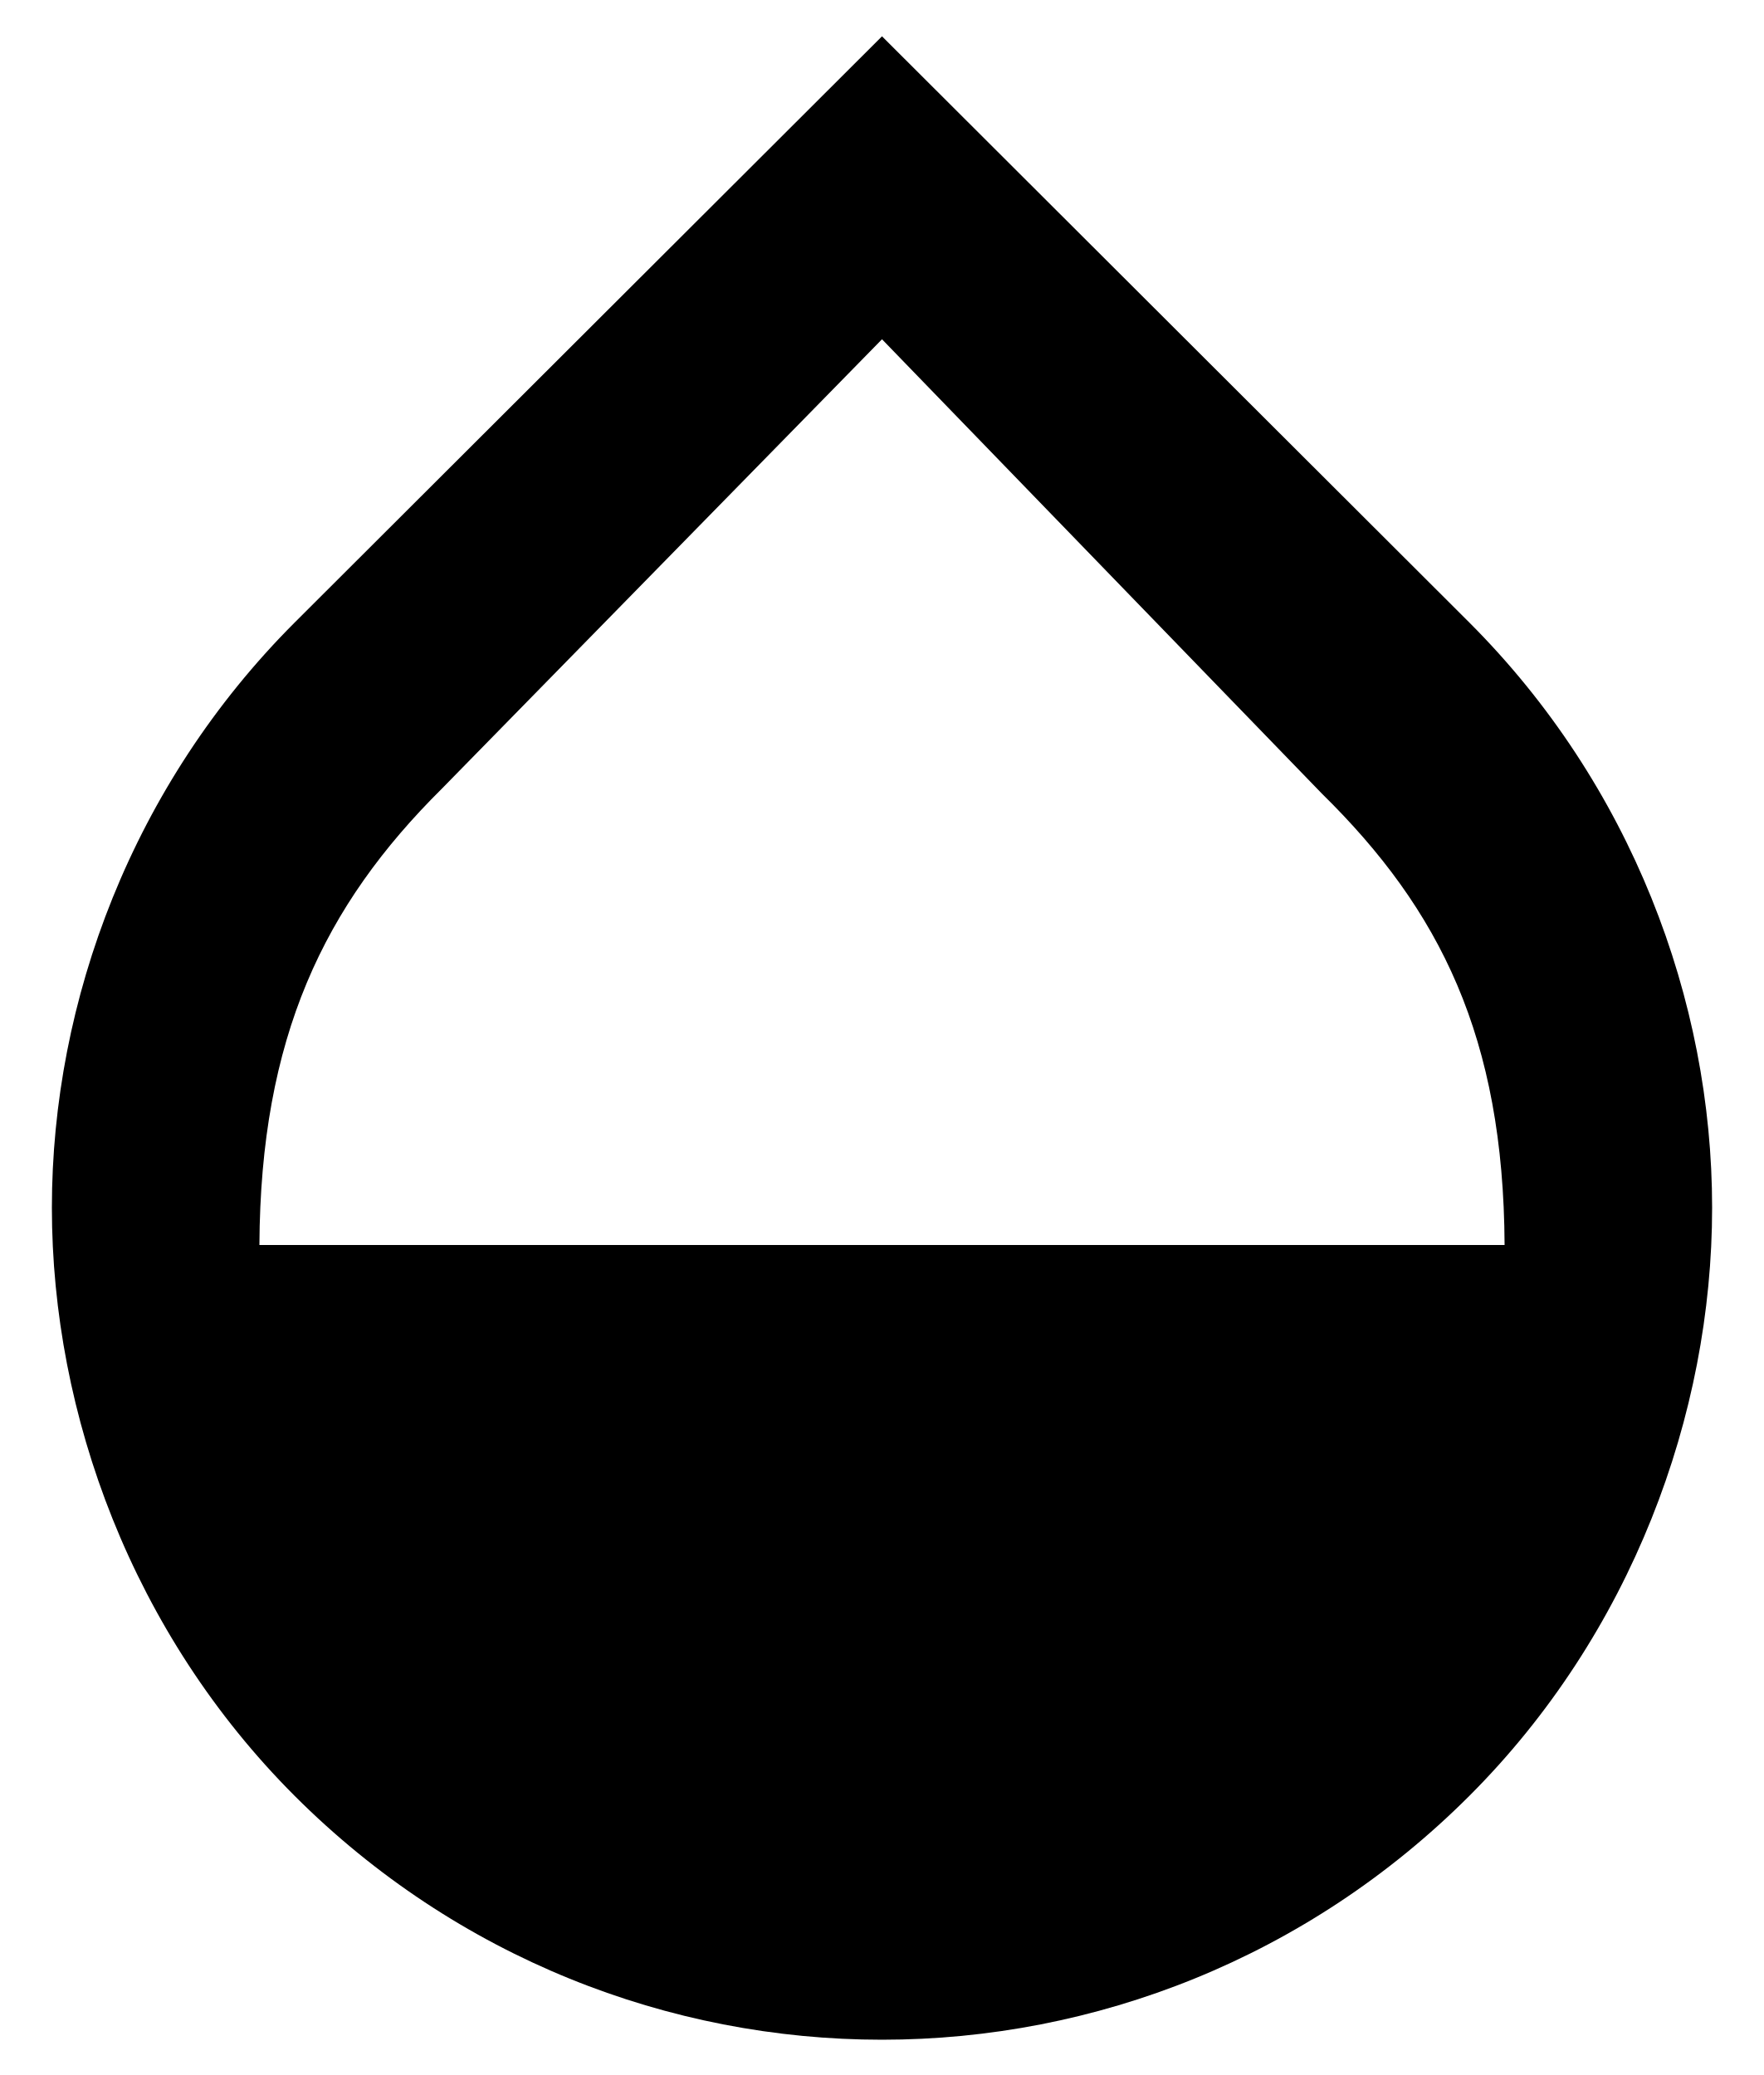
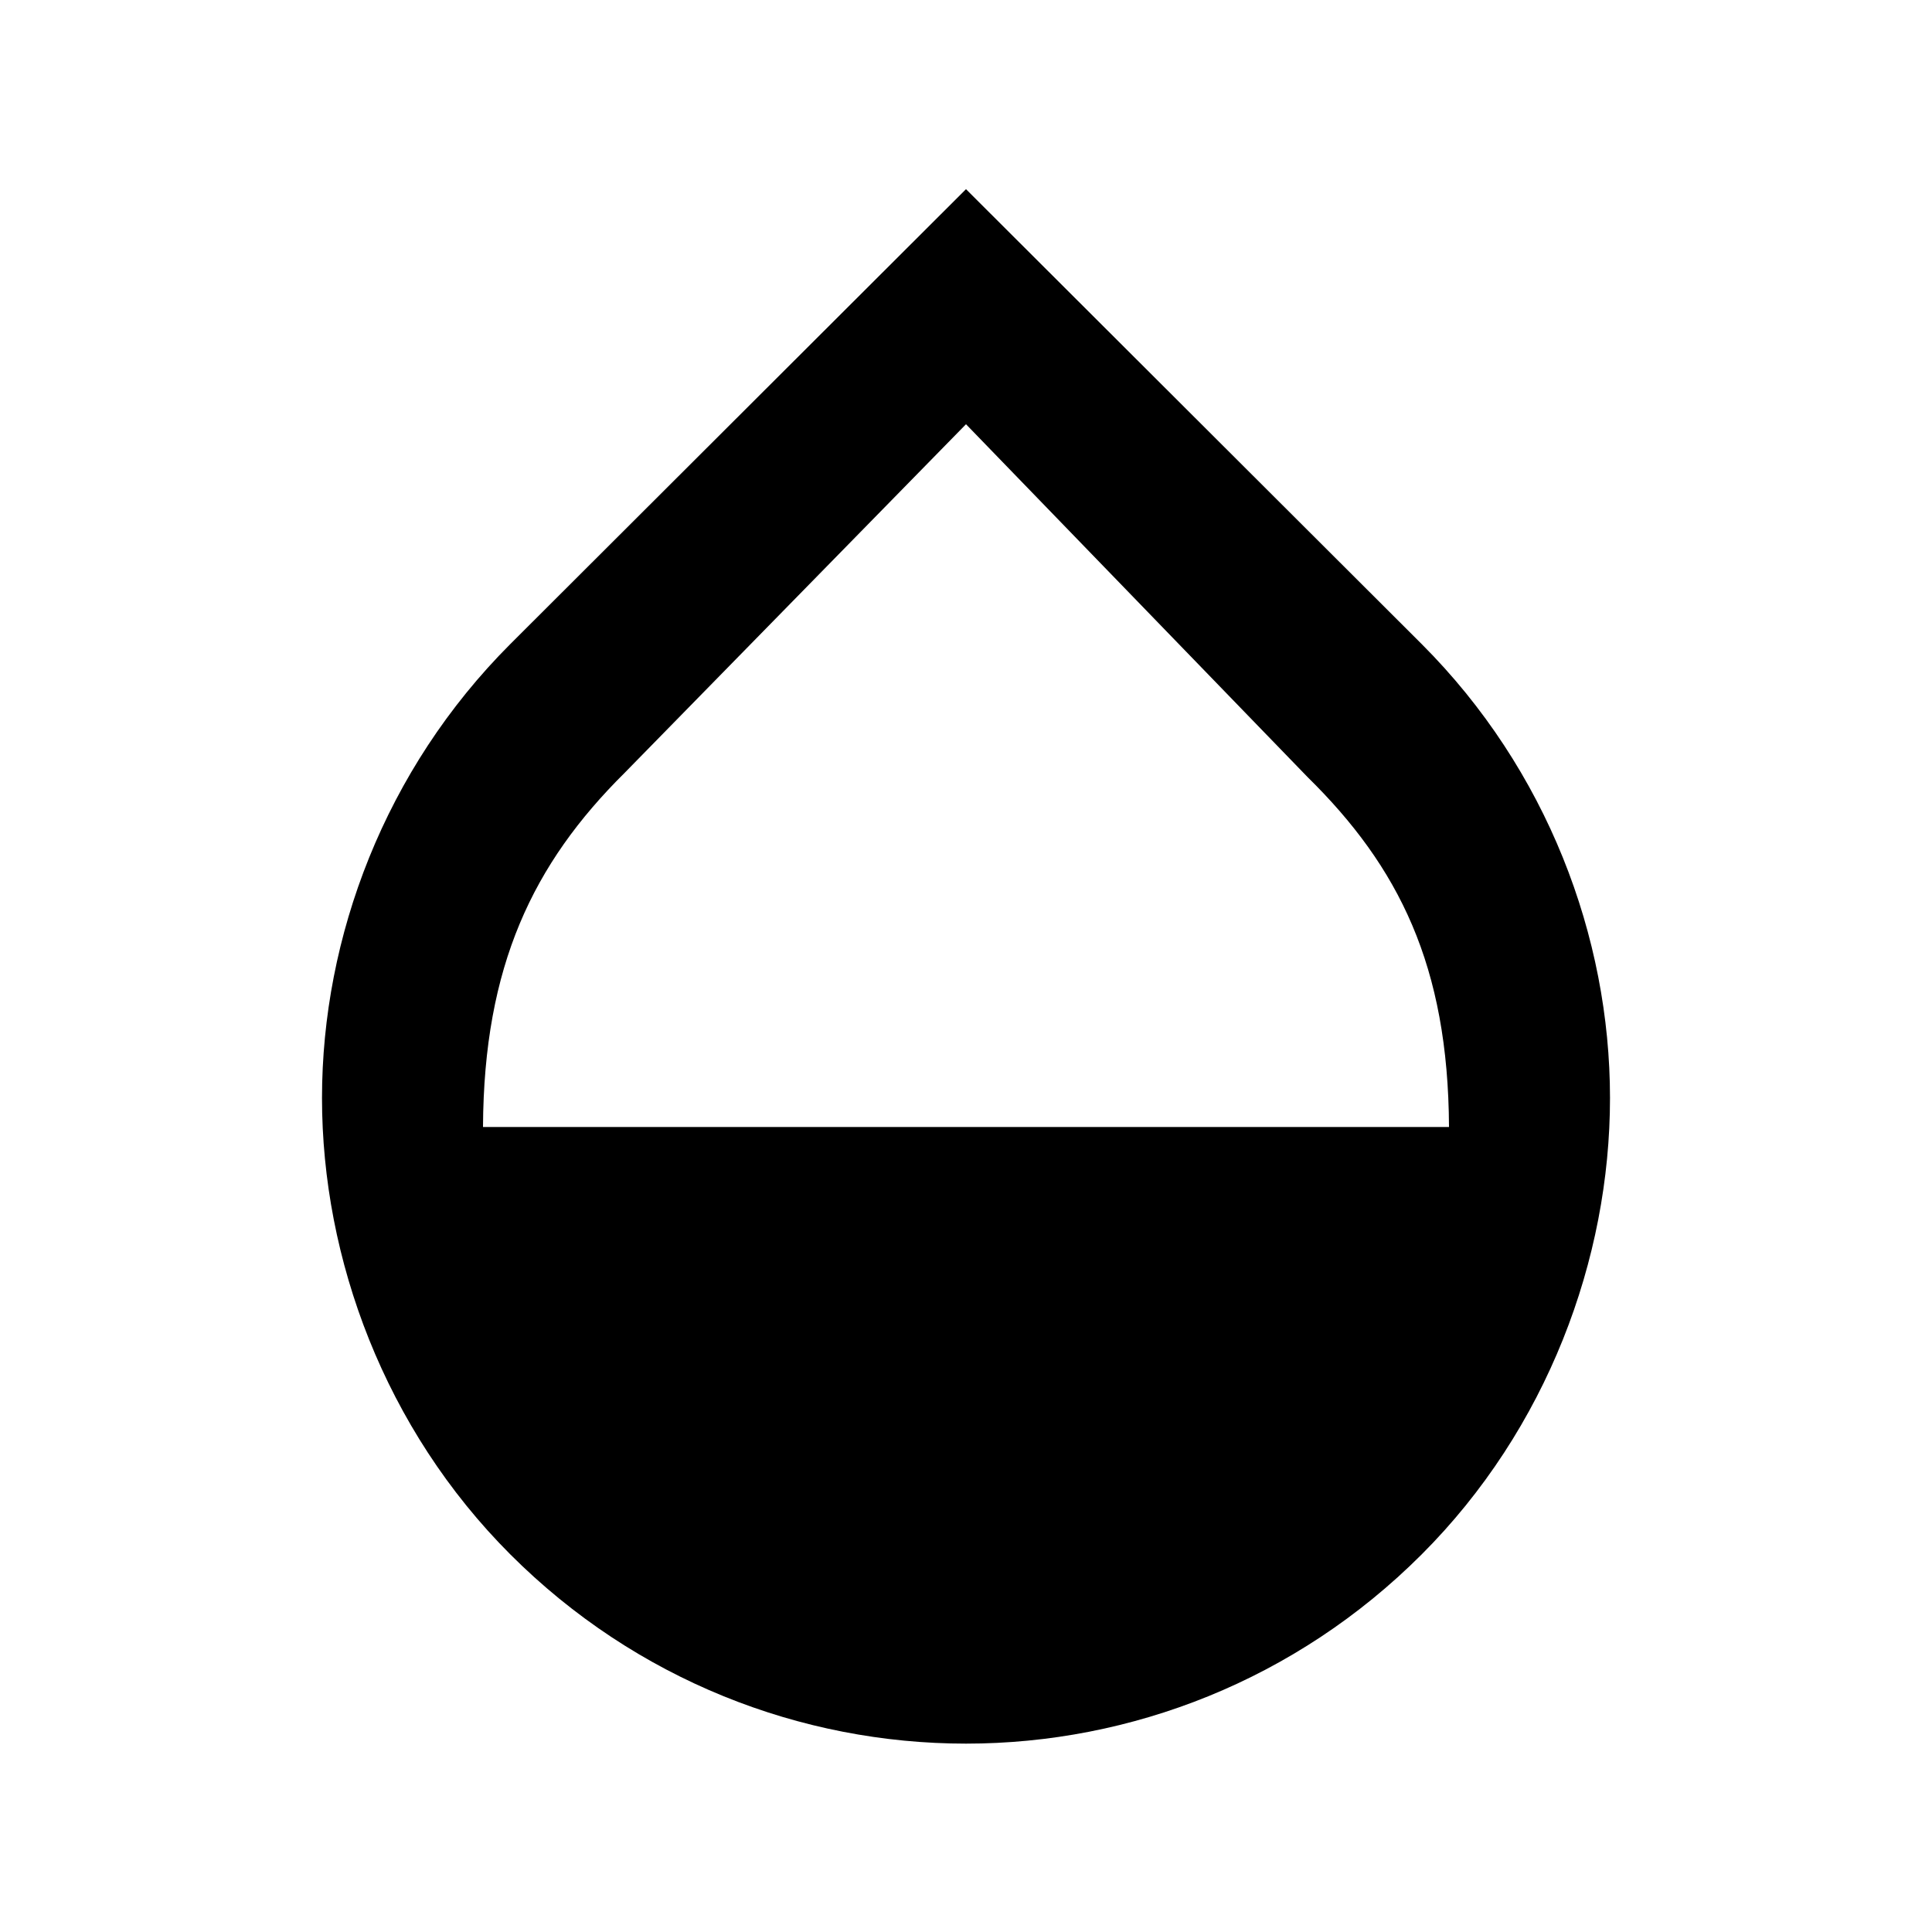
- <svg xmlns="http://www.w3.org/2000/svg" width="17" height="20" viewBox="0 0 17 20" fill="black">
-   <path d="M14.16 6L8.5 0.35L2.84 6C1.28 7.56 0.5 9.64 0.5 11.64C0.5 13.64 1.28 15.75 2.84 17.31C4.4 18.87 6.45 19.66 8.5 19.66C10.55 19.66 12.6 18.87 14.16 17.31C15.72 15.75 16.5 13.64 16.5 11.64C16.5 9.64 15.72 7.56 14.16 6ZM2.5 12C2.51 10 3.12 8.73 4.26 7.6L8.5 3.27L12.74 7.65C13.88 8.77 14.49 10 14.5 12H2.5Z" fill="black" />
+ <svg xmlns="http://www.w3.org/2000/svg" width="24" height="24" viewBox="0 0 24 24" fill="none">
+   <path d="M17.66 8L12 2.35L6.34 8C4.78 9.56 4 11.64 4 13.64C4 15.64 4.78 17.75 6.34 19.31C7.9 20.87 9.95 21.66 12 21.66C14.05 21.66 16.1 20.87 17.66 19.31C19.22 17.75 20 15.64 20 13.64C20 11.64 19.22 9.56 17.66 8ZM6 14C6.01 12 6.62 10.73 7.76 9.6L12 5.27L16.24 9.65C17.38 10.77 17.99 12 18 14H6Z" fill="black" />
</svg>
